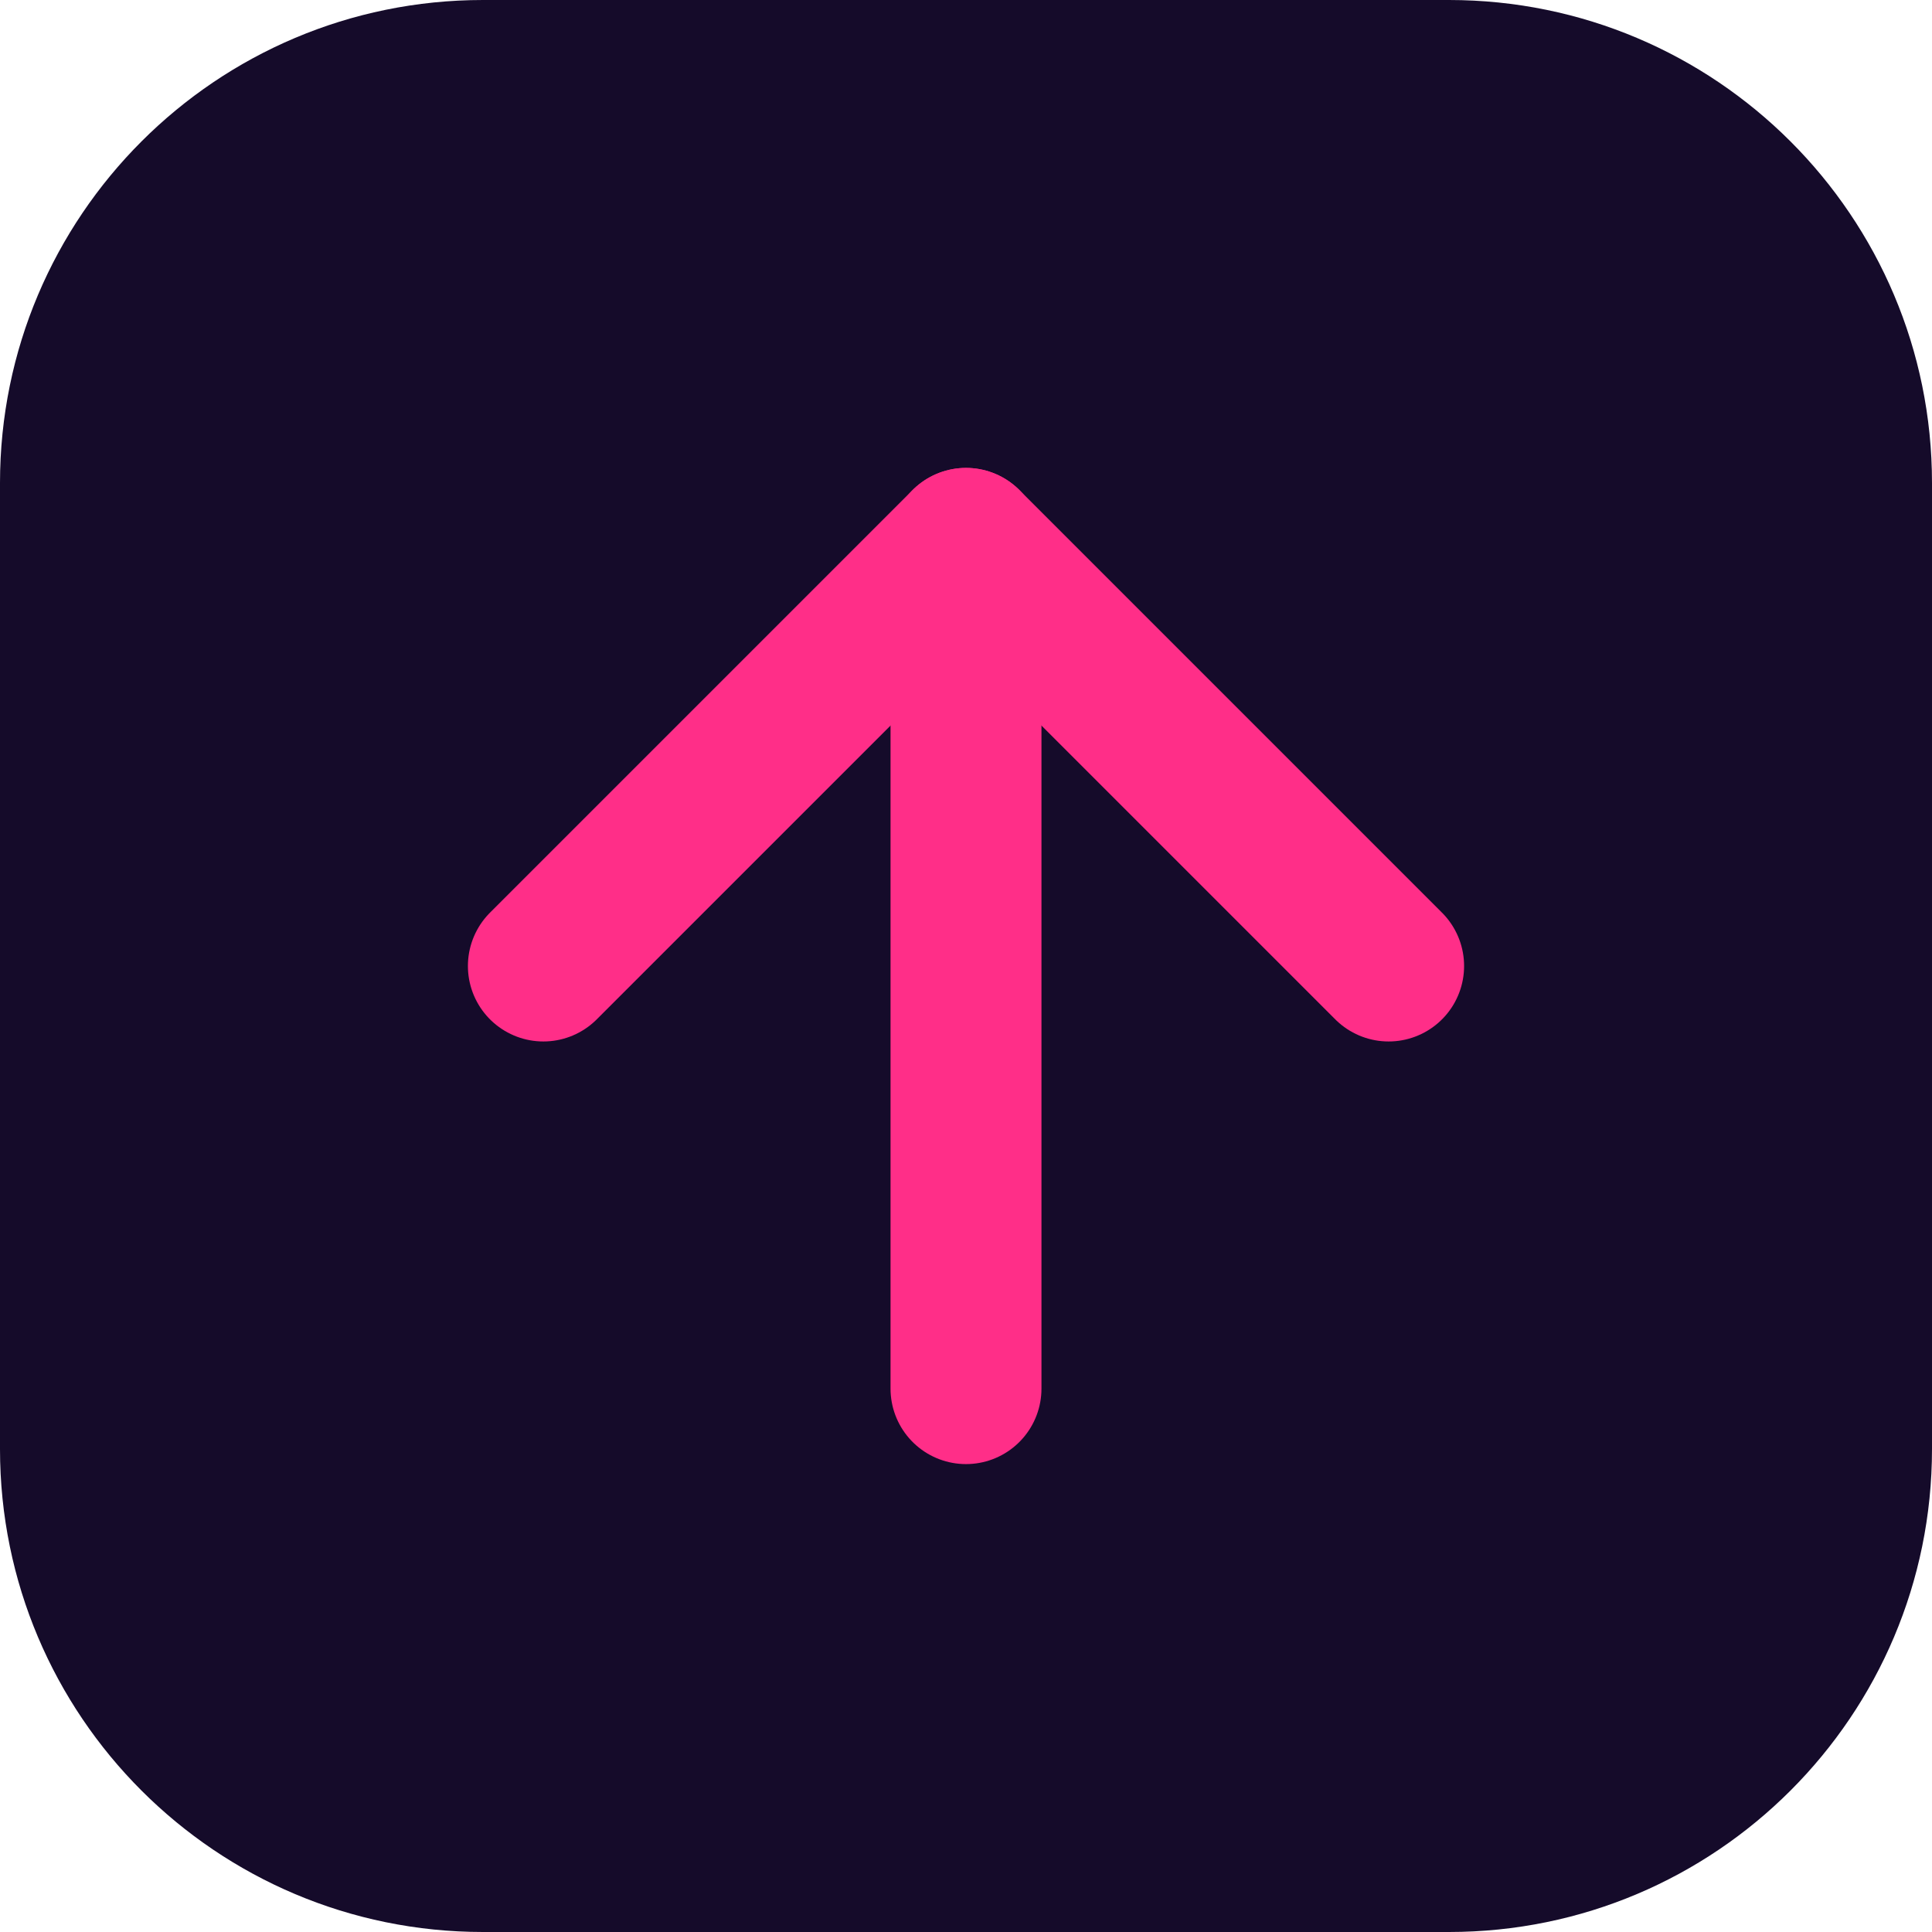
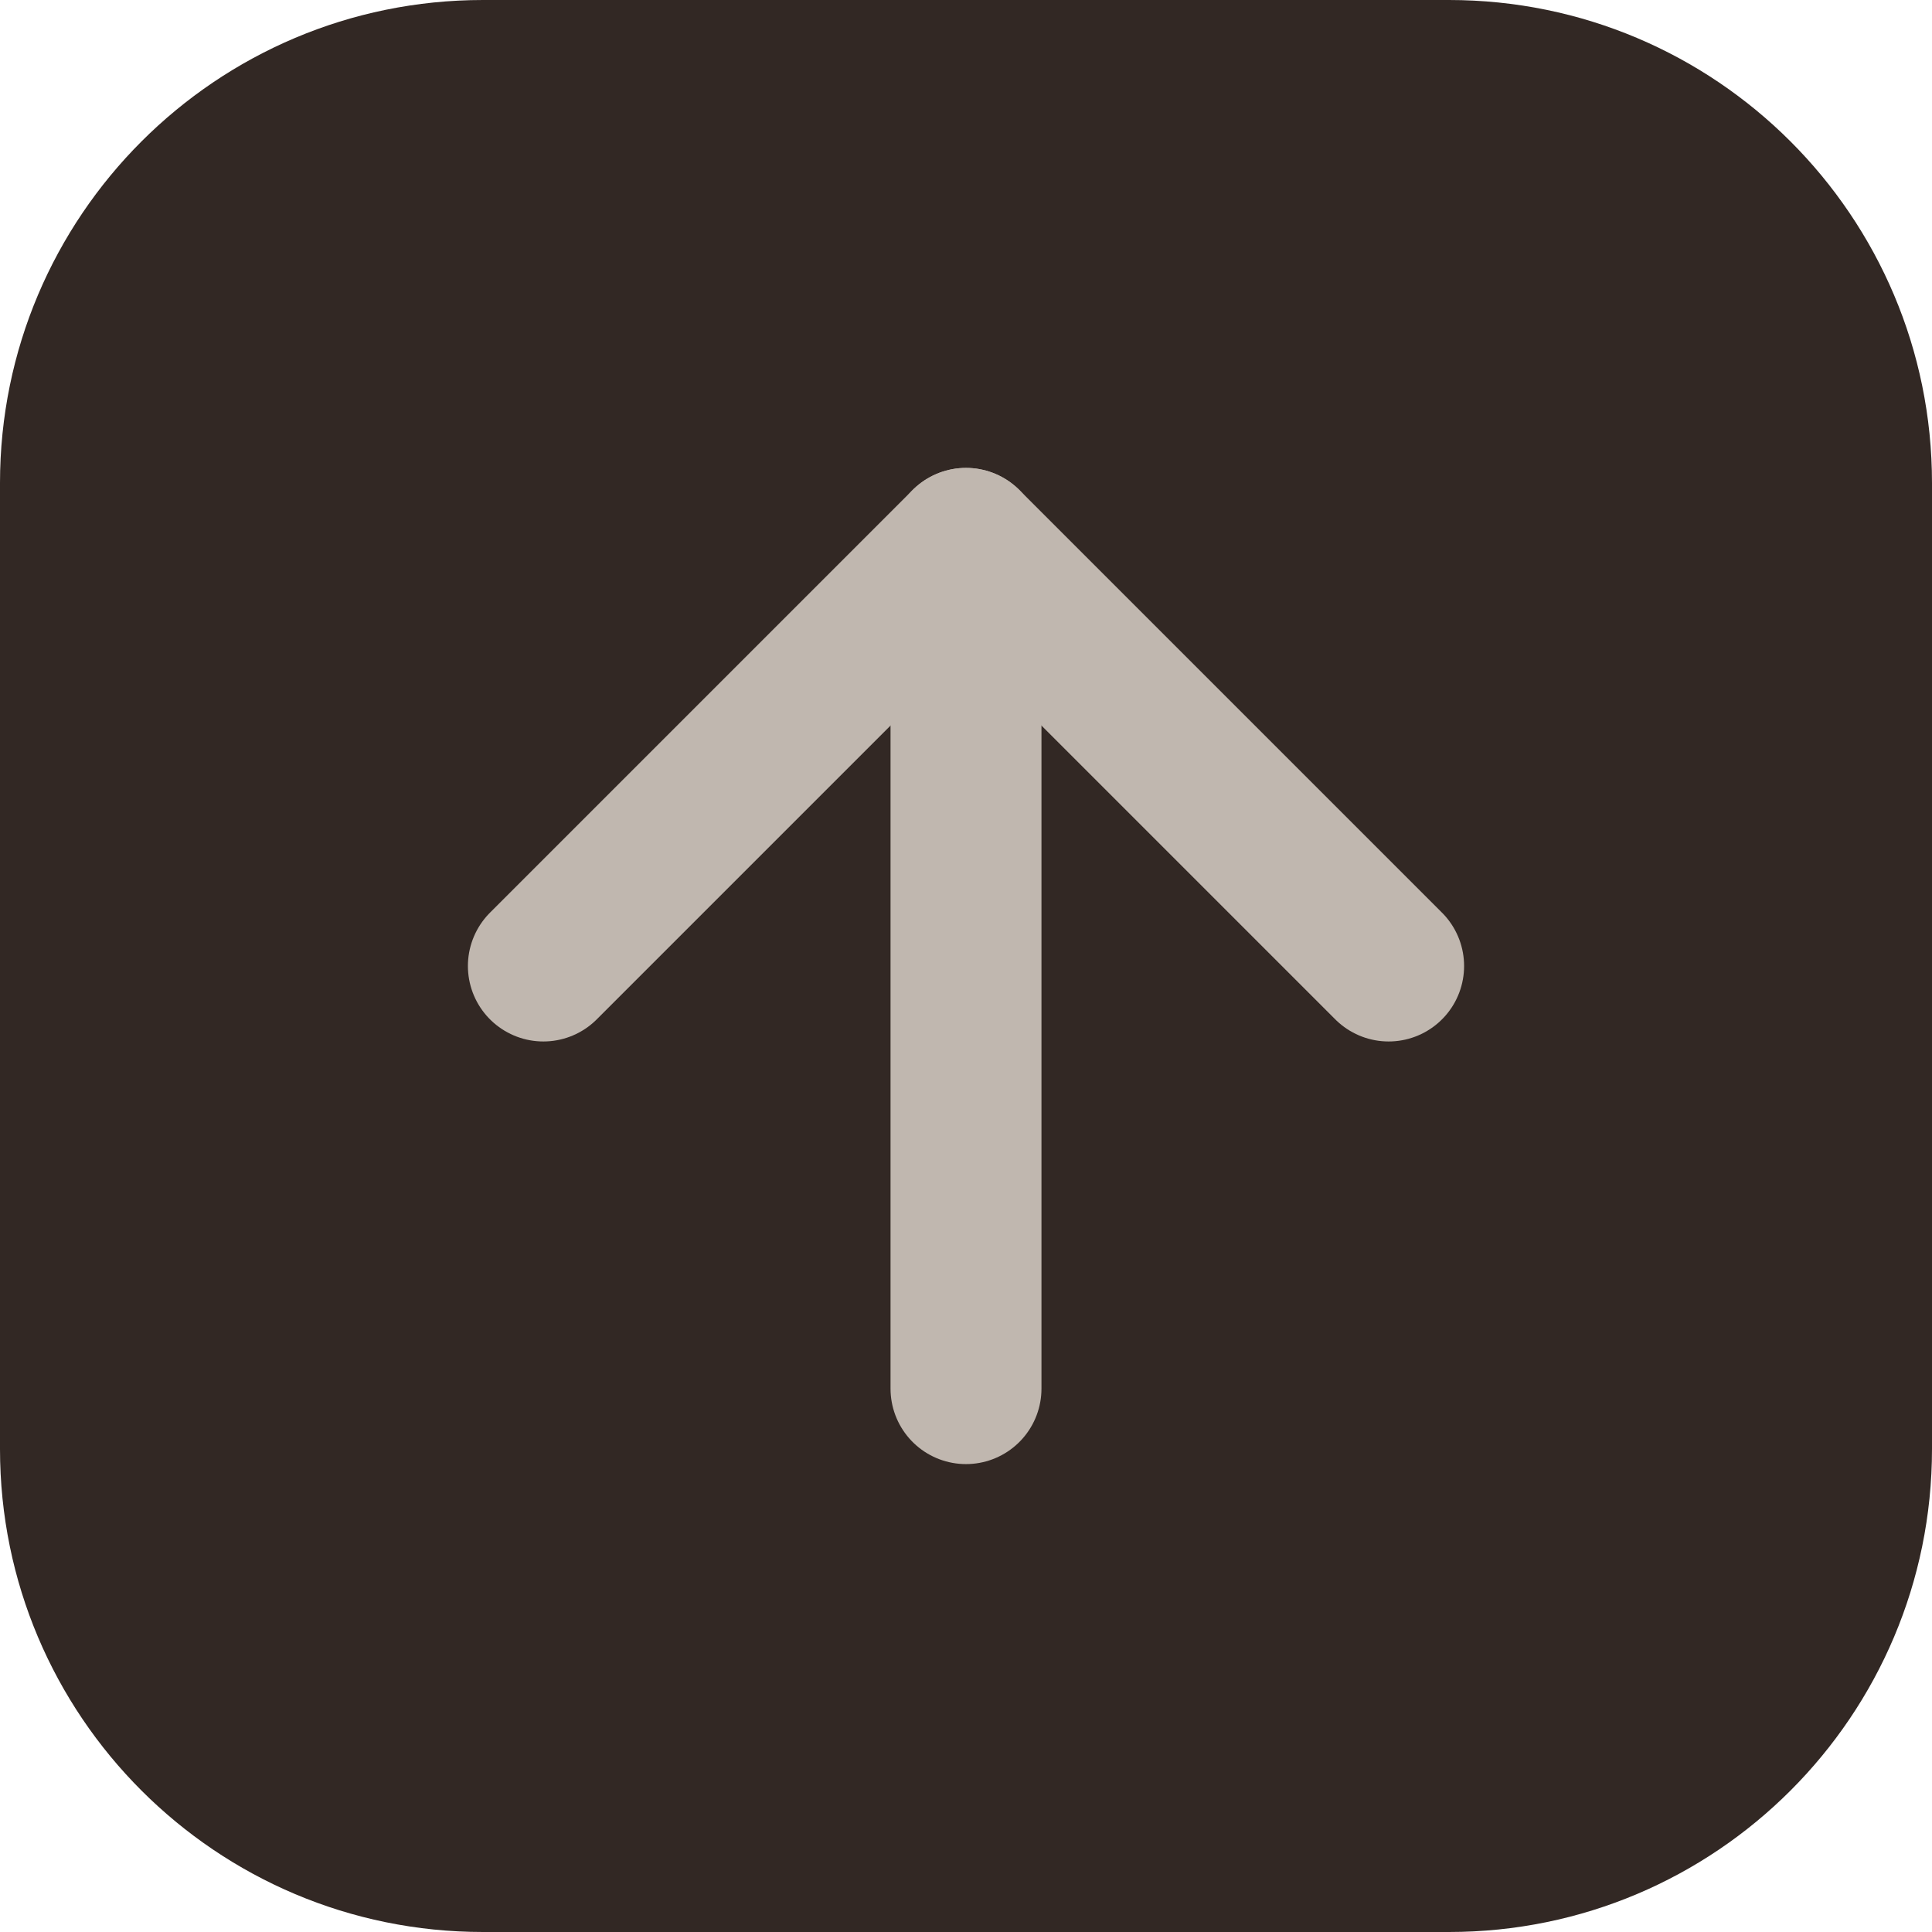
<svg xmlns="http://www.w3.org/2000/svg" viewBox="0 0 32 32" width="32" height="32">
-   <rect width="32" height="32" rx="8" fill="#150b2a" />
-   <g transform="translate(4 4)" fill="none" stroke="#ff2e88" stroke-width="2.5" stroke-linecap="round" stroke-linejoin="round">
+   <rect width="32" height="32" rx="8" fill="#322824" />
+   <g transform="translate(4 4)" fill="none" stroke="#C0B7AF" stroke-width="2.5" stroke-linecap="round" stroke-linejoin="round">
    <line x1="12" y1="19" x2="12" y2="5" />
    <polyline points="5 12 12 5 19 12" />
  </g>
</svg>
